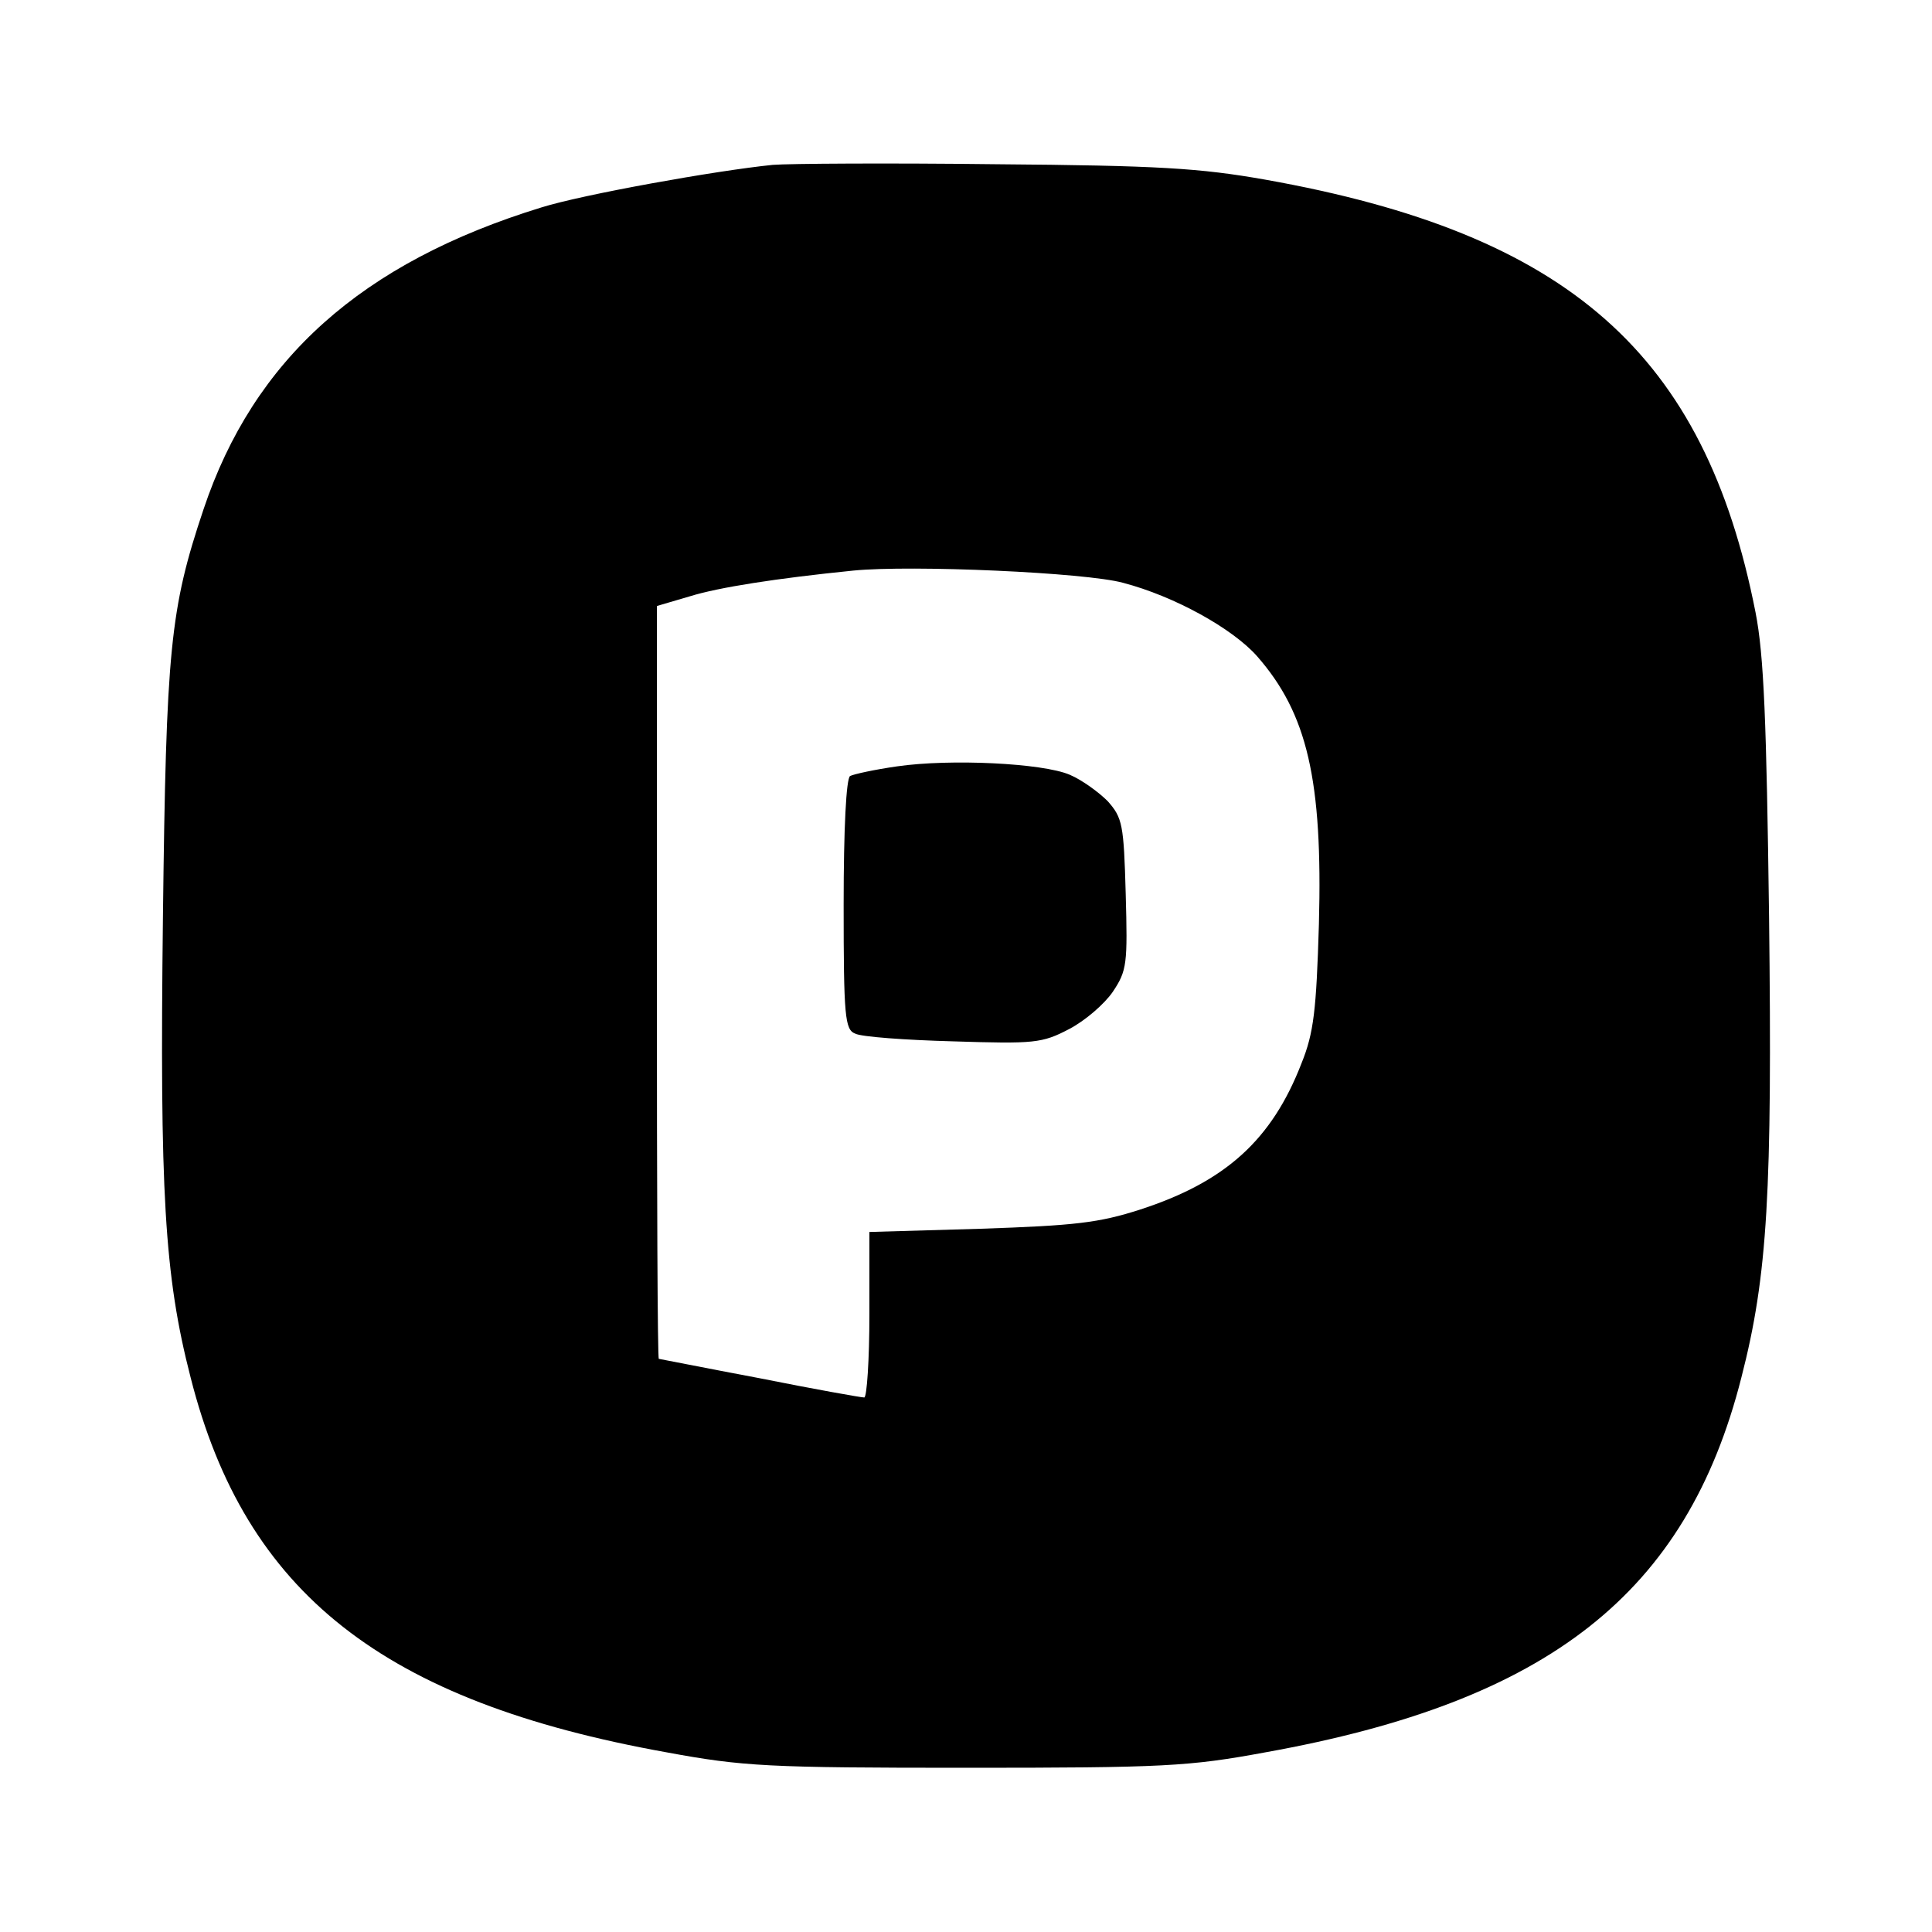
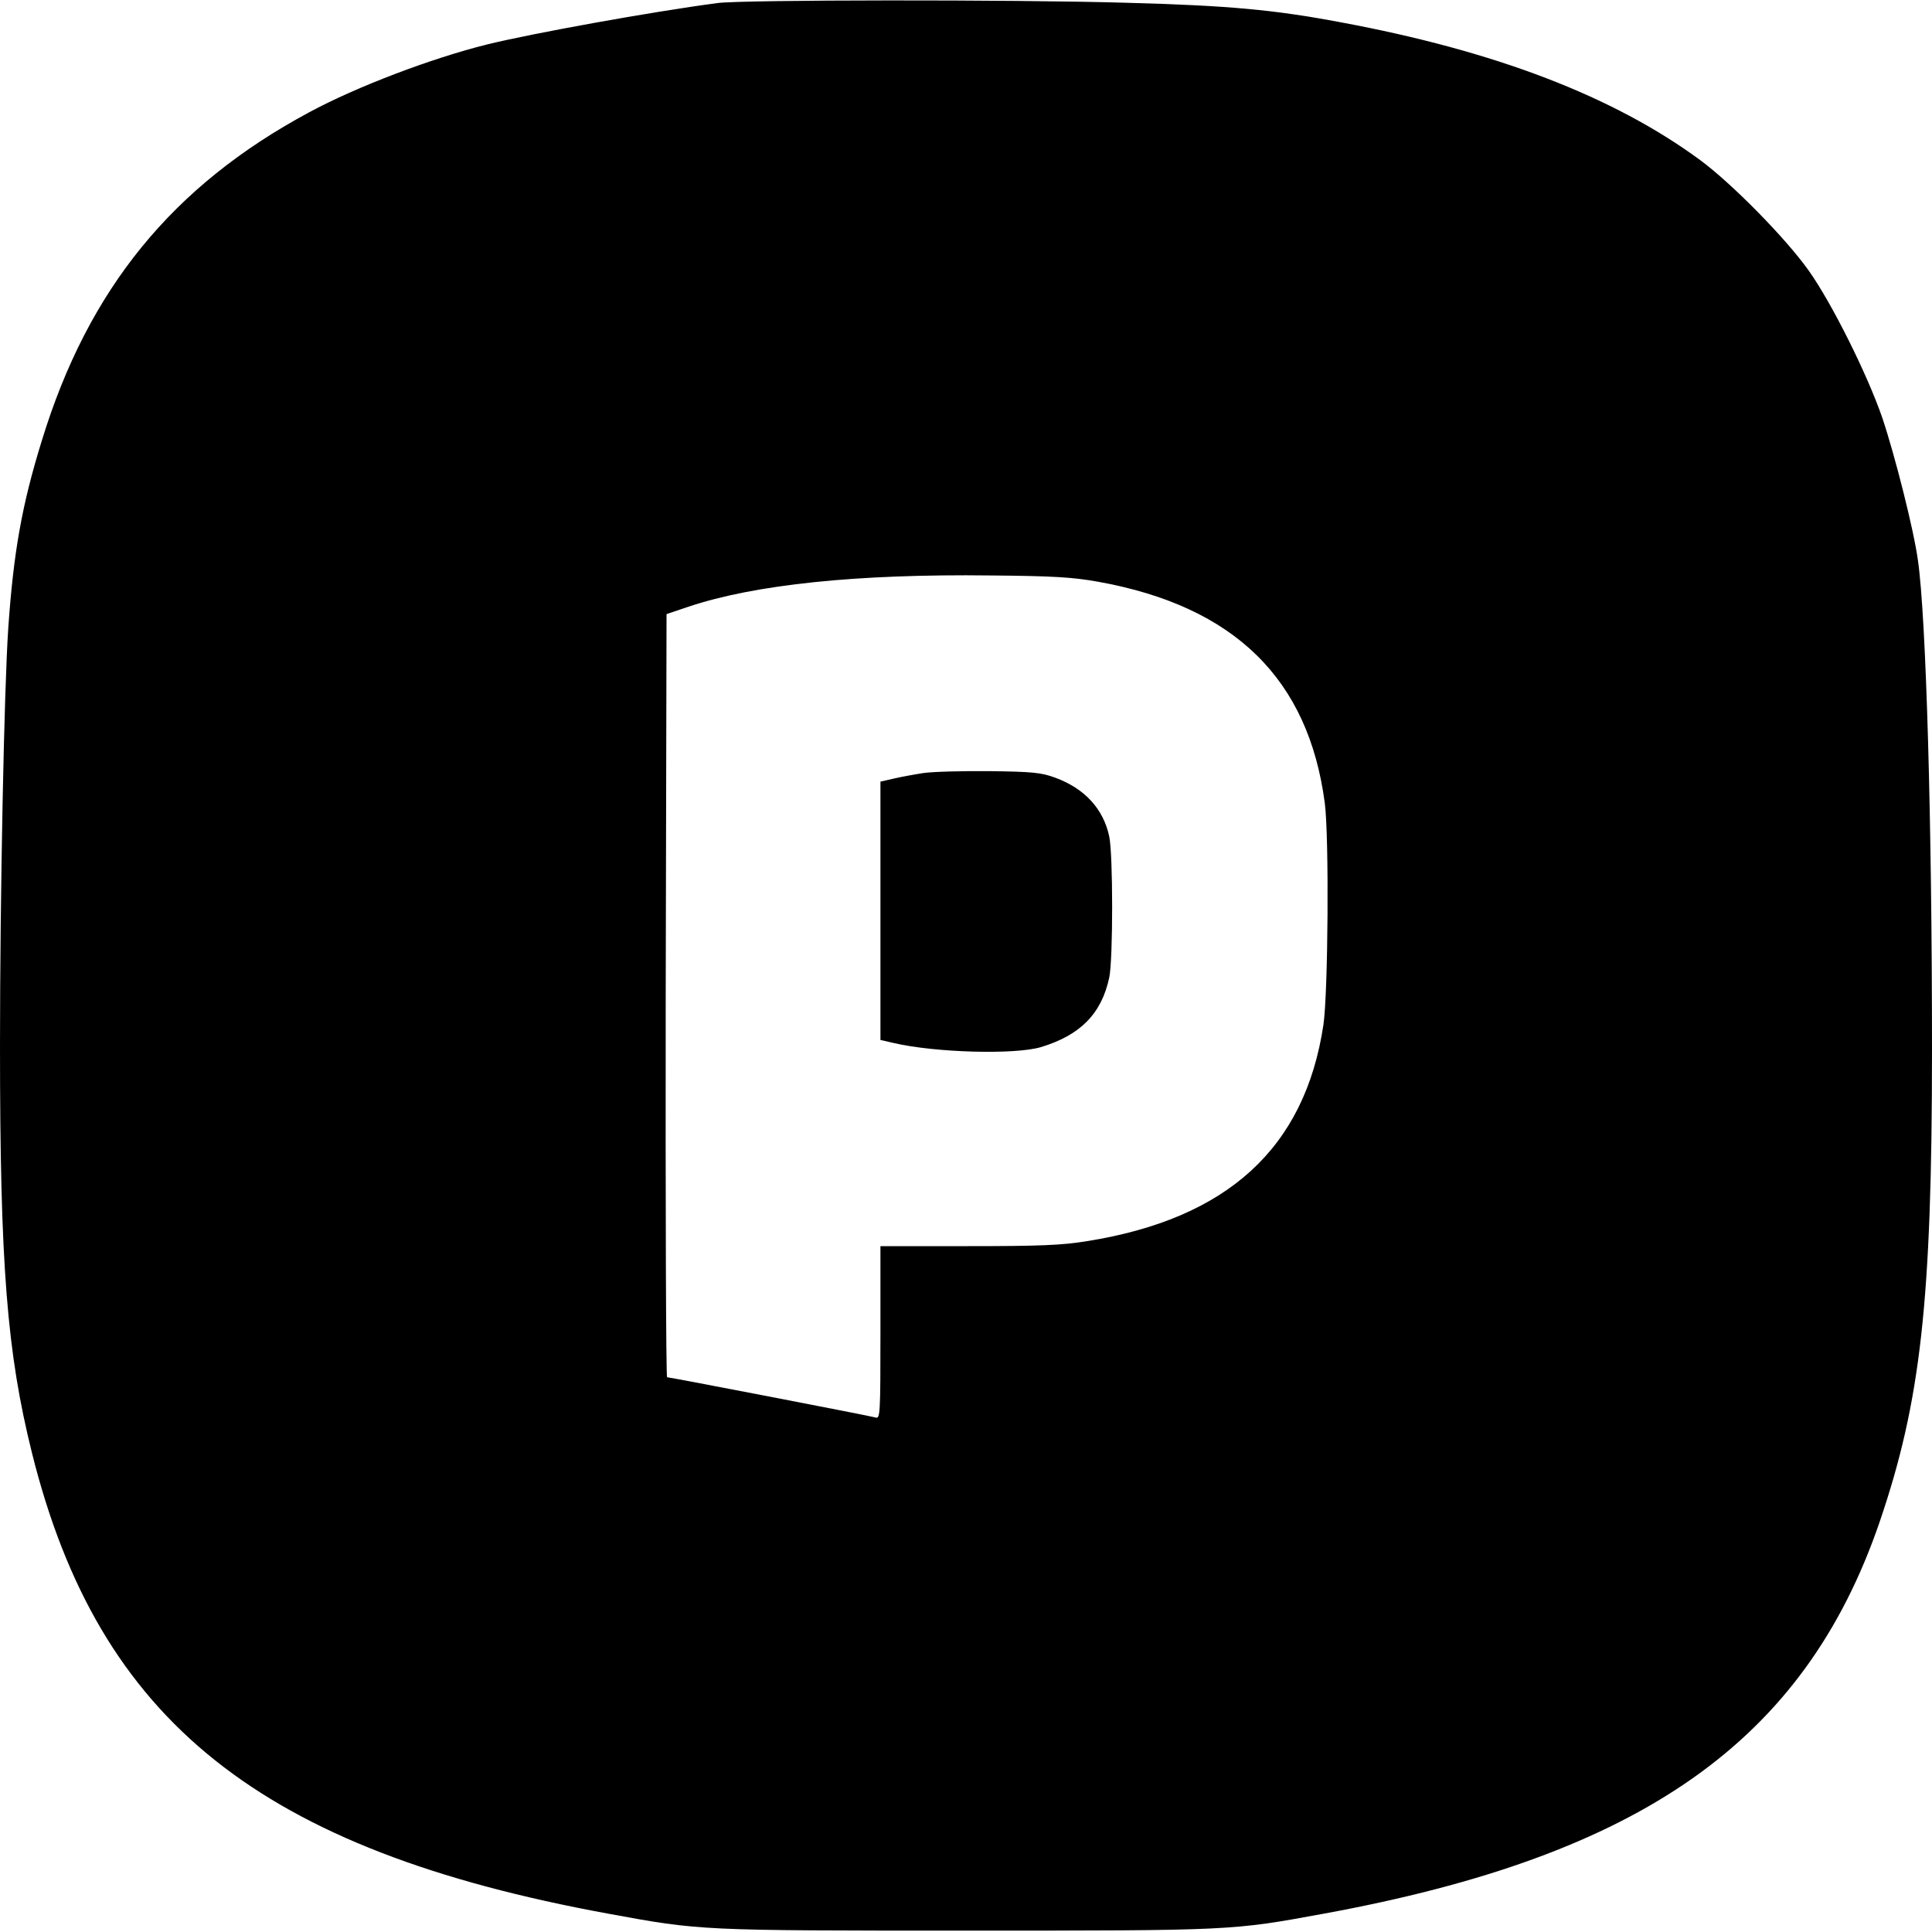
- <svg xmlns="http://www.w3.org/2000/svg" version="1.0" width="300pt" height="300pt" viewBox="0 0 300 300" preserveAspectRatio="xMidYMid meet">
-   <g transform="translate(0,300) scale(0.1,-0.1)" fill="#000000" stroke="none">
-     <path d="M1200 2744 c-89 -9 -295 -46 -359 -66 -280 -86 -447 -236 -525 -469 -52 -155 -58 -216 -63 -633 -5 -426 2 -556 43 -715 85 -335 299 -503 739 -582 119 -22 158 -24 465 -24 307 0 346 2 465 24 440 79 654 247 739 582 41 159 48 289 43 715 -4 304 -8 407 -21 473 -79 402 -290 588 -761 672 -102 18 -166 22 -420 24 -165 2 -320 1 -345 -1z m544 -649 c80 -21 170 -71 208 -114 78 -89 102 -192 96 -416 -4 -134 -8 -169 -27 -216 -46 -119 -118 -184 -250 -227 -65 -21 -102 -25 -248 -30 l-173 -5 0 -128 c0 -71 -4 -129 -8 -129 -5 0 -78 13 -163 30 -85 16 -155 30 -156 30 -2 0 -3 263 -3 585 l0 584 51 15 c45 14 135 28 254 40 91 9 361 -3 419 -19z" />
-     <path d="M1393 1810 c-35 -5 -67 -12 -73 -15 -6 -4 -10 -81 -10 -200 0 -174 2 -194 18 -200 9 -5 78 -10 152 -12 126 -4 138 -3 180 19 25 13 55 39 68 58 22 33 23 43 20 152 -3 108 -5 118 -28 144 -14 14 -40 33 -59 41 -42 18 -185 25 -268 13z" />
+ <svg xmlns="http://www.w3.org/2000/svg" version="1.0" width="700pt" height="700pt" viewBox="0 0 700 700" preserveAspectRatio="xMidYMid meet">
+   <g transform="translate(0,700) scale(0.1,-0.1)" fill="#000000" stroke="none">
+     <path d="M2600 6989 c-242 -32 -672 -110 -835 -150 -201 -50 -473 -153 -645 -246 -495 -266 -800 -640 -968 -1188 -73 -235 -103 -407 -122 -680 -15 -220 -30 -971 -30 -1515 0 -792 25 -1110 116 -1475 242 -971 827 -1438 2090 -1669 331 -61 331 -61 1294 -61 963 0 963 0 1294 61 1155 211 1744 626 2016 1419 149 437 190 799 190 1710 0 824 -21 1566 -51 1775 -15 110 -83 379 -129 516 -54 157 -183 416 -267 534 -83 117 -279 316 -393 400 -314 231 -742 395 -1301 499 -244 46 -408 61 -779 71 -410 12 -1391 11 -1480 -1z m1380 -2097 c493 -89 761 -352 820 -802 16 -123 12 -688 -5 -803 -67 -447 -348 -703 -857 -784 -91 -15 -174 -18 -431 -18 l-317 0 0 -313 c0 -294 -1 -313 -17 -308 -20 6 -746 146 -756 146 -4 0 -6 622 -5 1383 l3 1382 80 27 c240 80 609 119 1095 113 225 -2 296 -6 390 -23z" />
+     <path d="M3345 4199 c-33 -5 -81 -14 -107 -20 l-48 -11 0 -468 0 -468 48 -11 c150 -35 438 -43 533 -15 143 43 220 121 248 252 14 67 14 445 0 511 -21 100 -89 174 -195 213 -51 19 -83 22 -239 24 -99 1 -207 -2 -240 -7z" />
  </g>
</svg>
